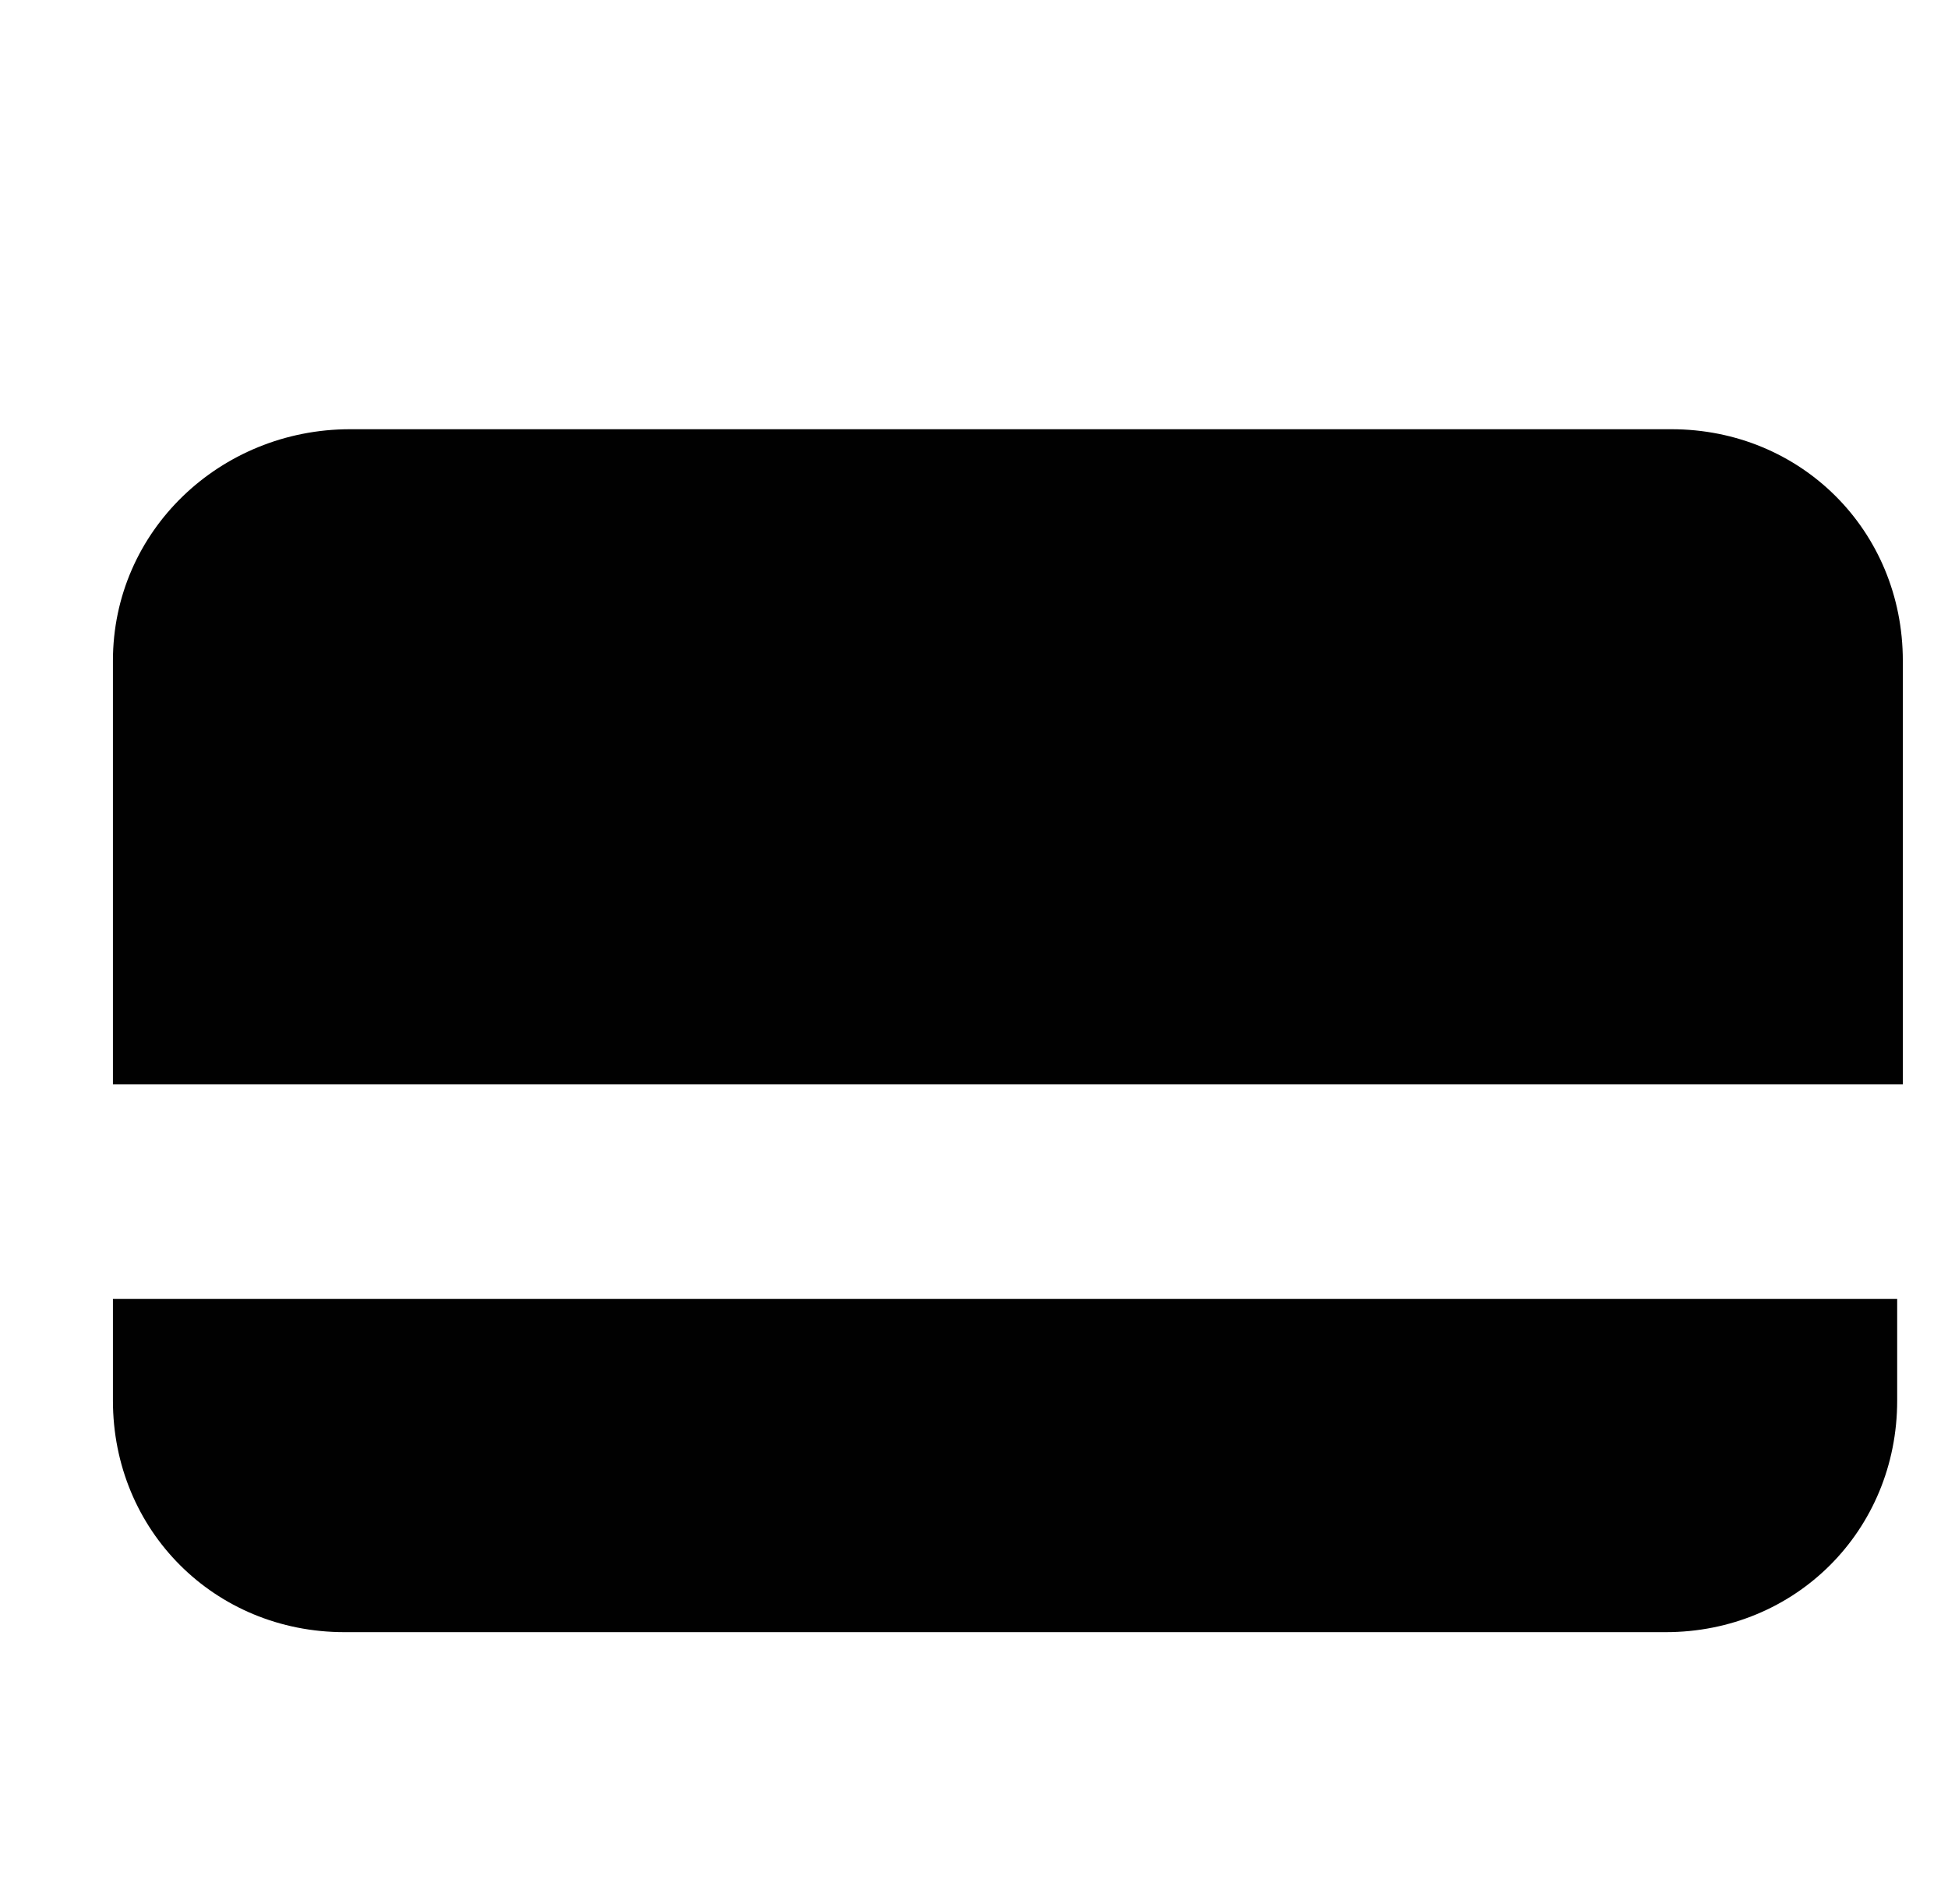
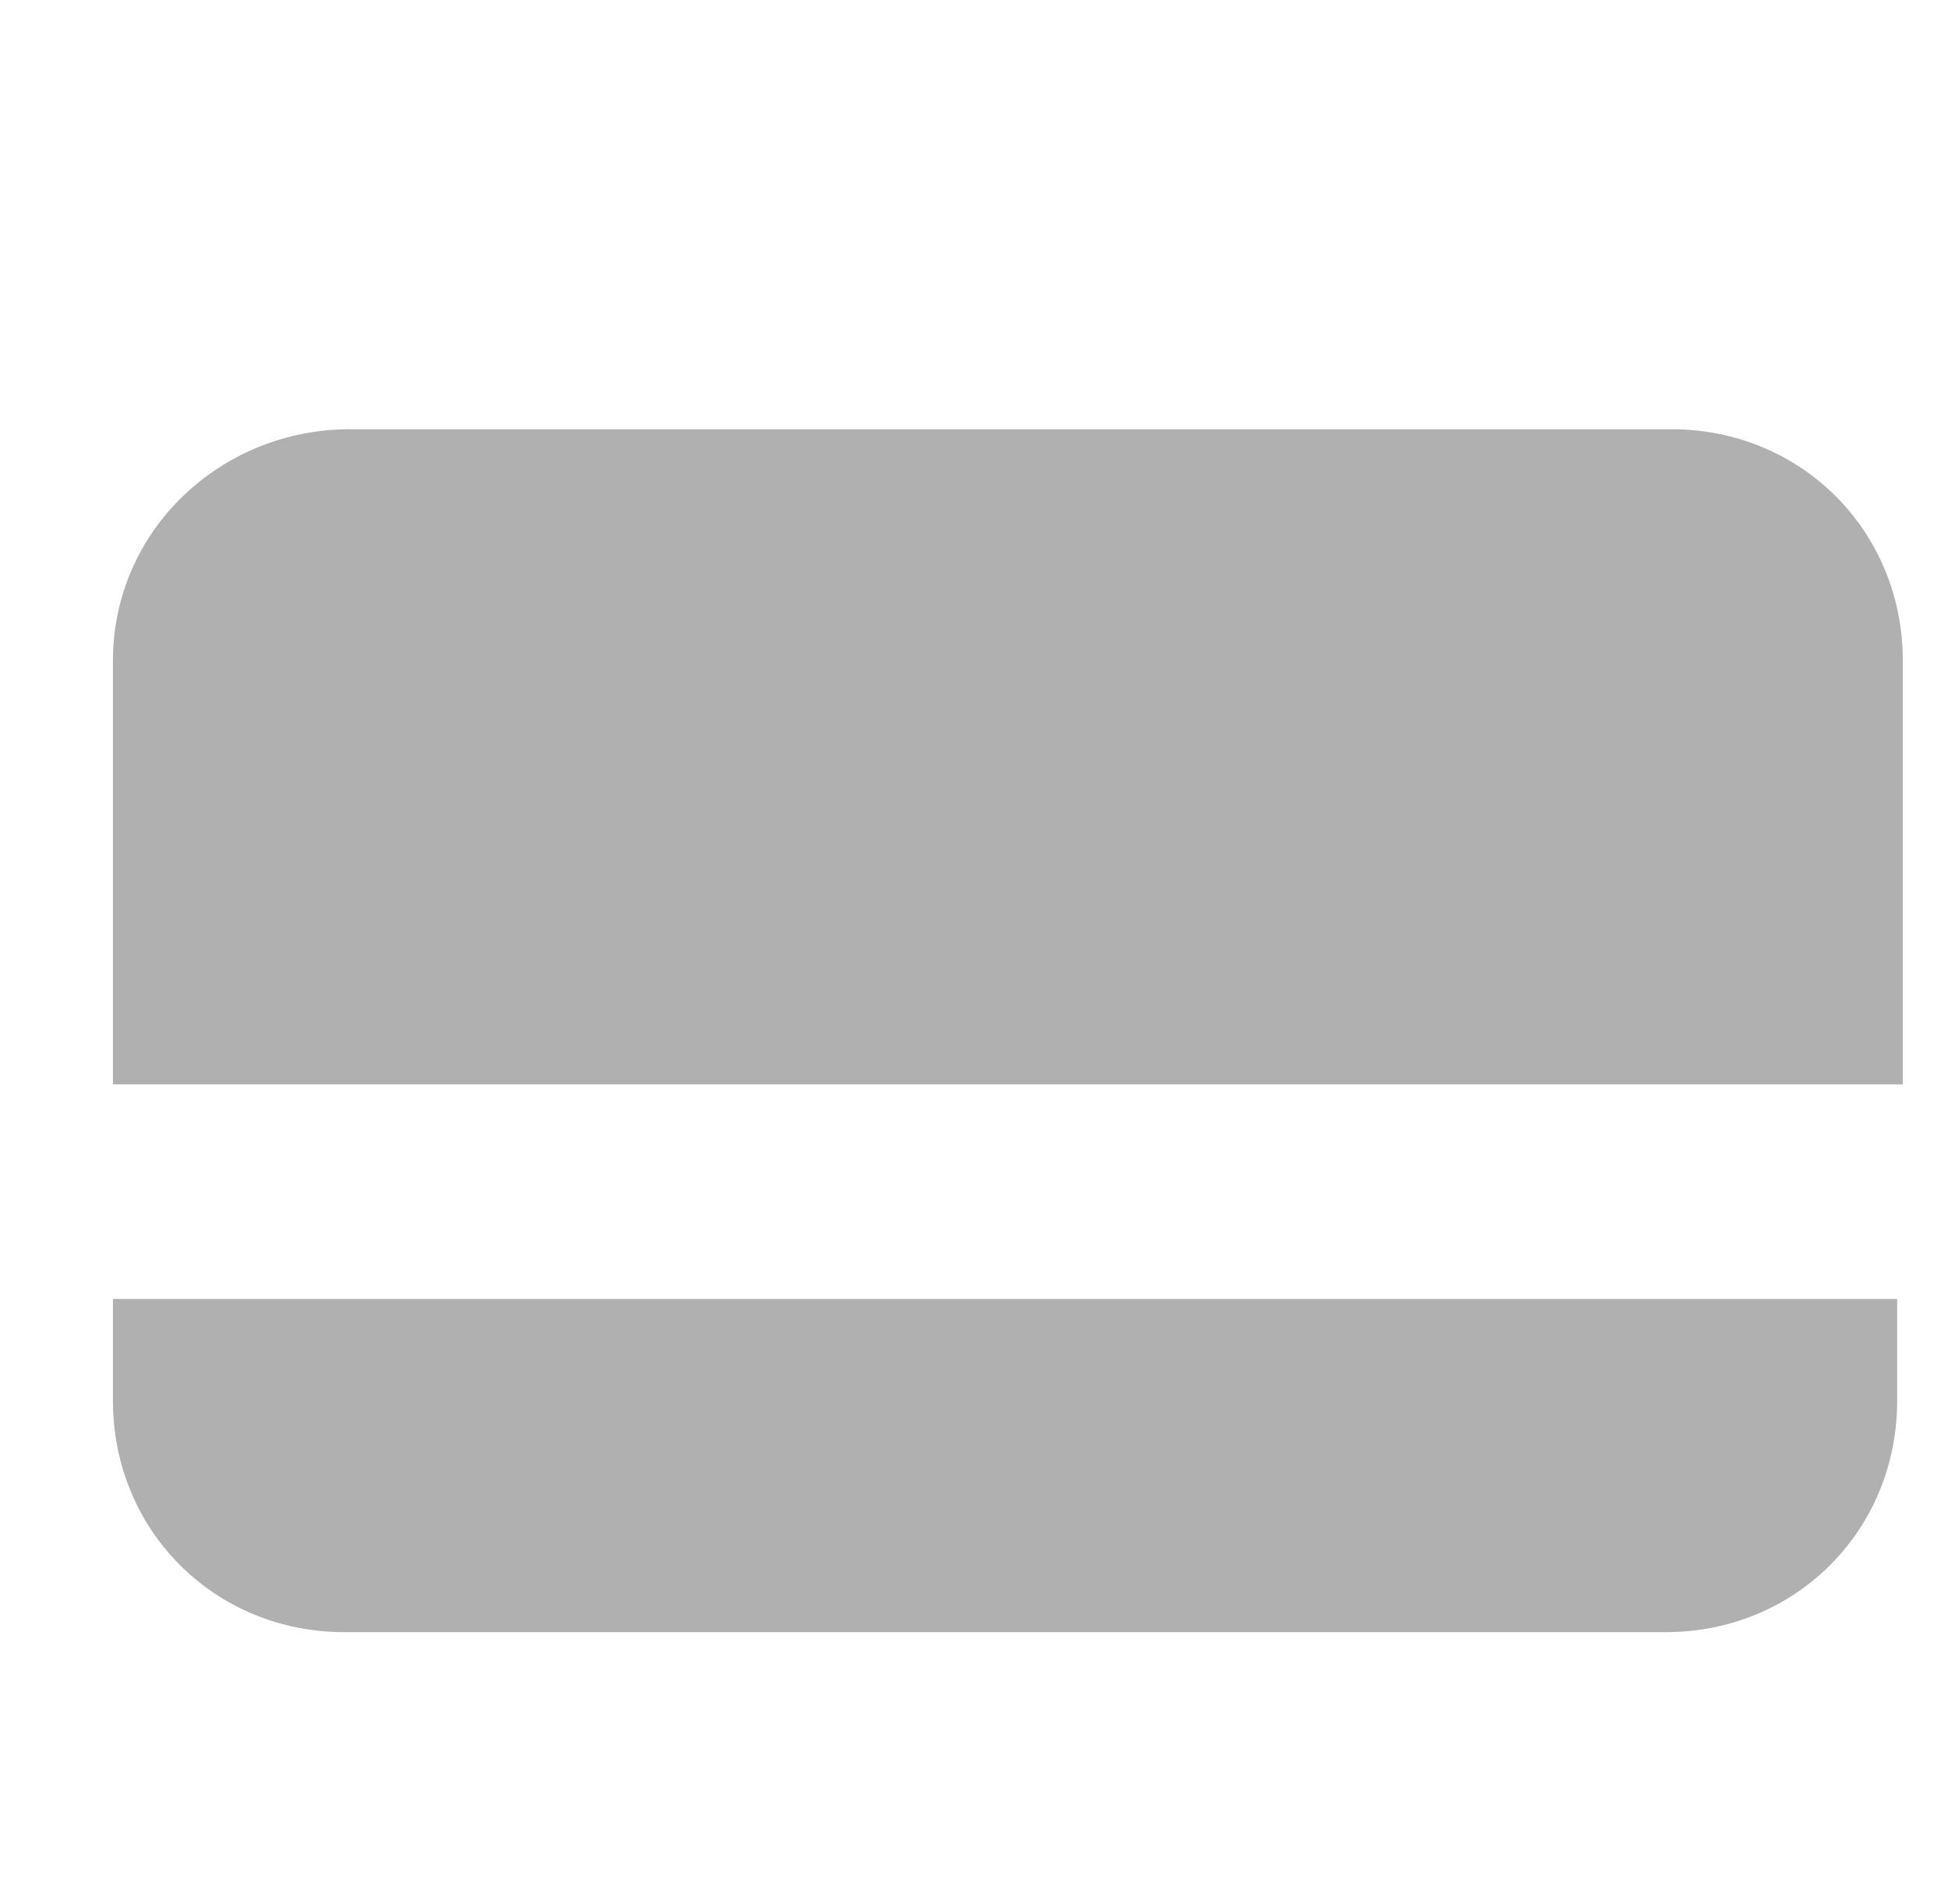
<svg xmlns="http://www.w3.org/2000/svg" version="1.1" id="Layer_1" x="0px" y="0px" viewBox="0 0 34.5 33.7" style="enable-background:new 0 0 34.5 33.7;" xml:space="preserve">
  <style type="text/css">
- 	.st0{fill:#010101;}
+ 	.st0{fill:#b1b0b1;}
</style>
  <g id="XMLID_1151_">
    <path id="XMLID_1152_" class="st0" d="M33.7,19.2v-7.5c0-2.3-1.8-4.1-4.1-4.1H6.2C3.9,7.6,2,9.4,2,11.7v7.5H33.7z" />
    <path id="XMLID_1153_" class="st0" d="M2,23v1.8c0,2.3,1.8,4.1,4.1,4.1h23.4c2.3,0,4.1-1.8,4.1-4.1V23H2z" />
  </g>
</svg>
